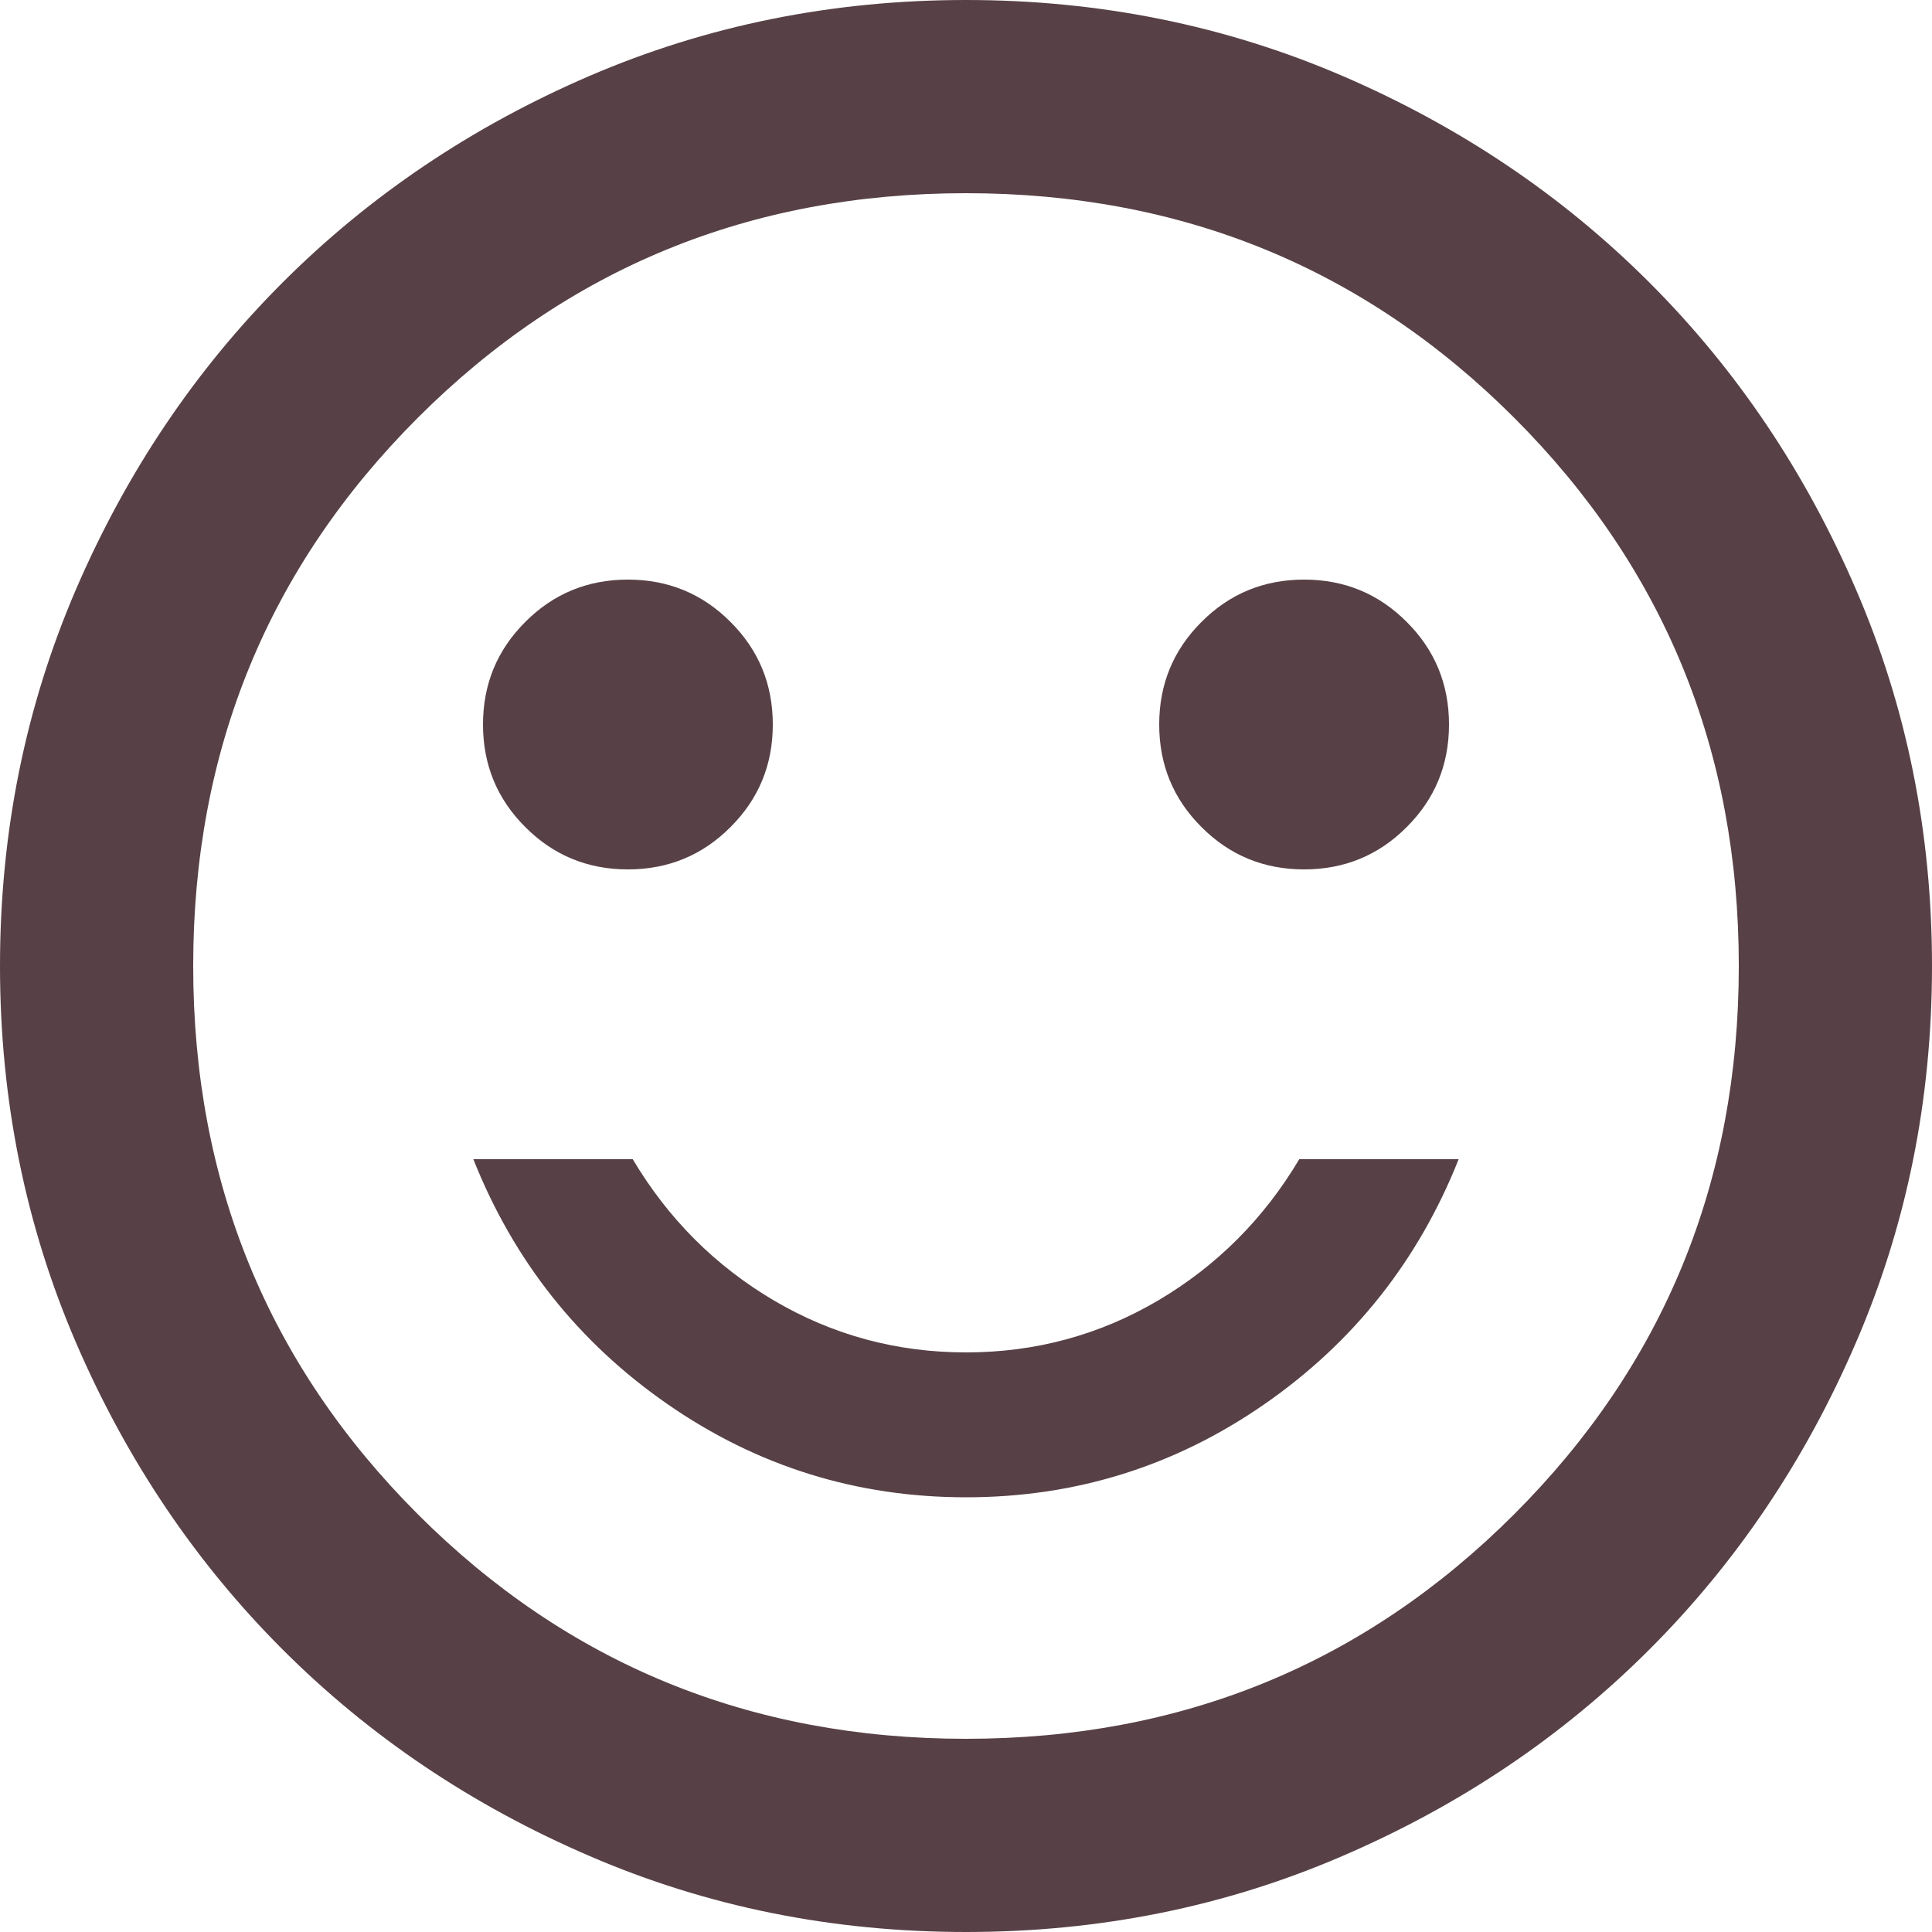
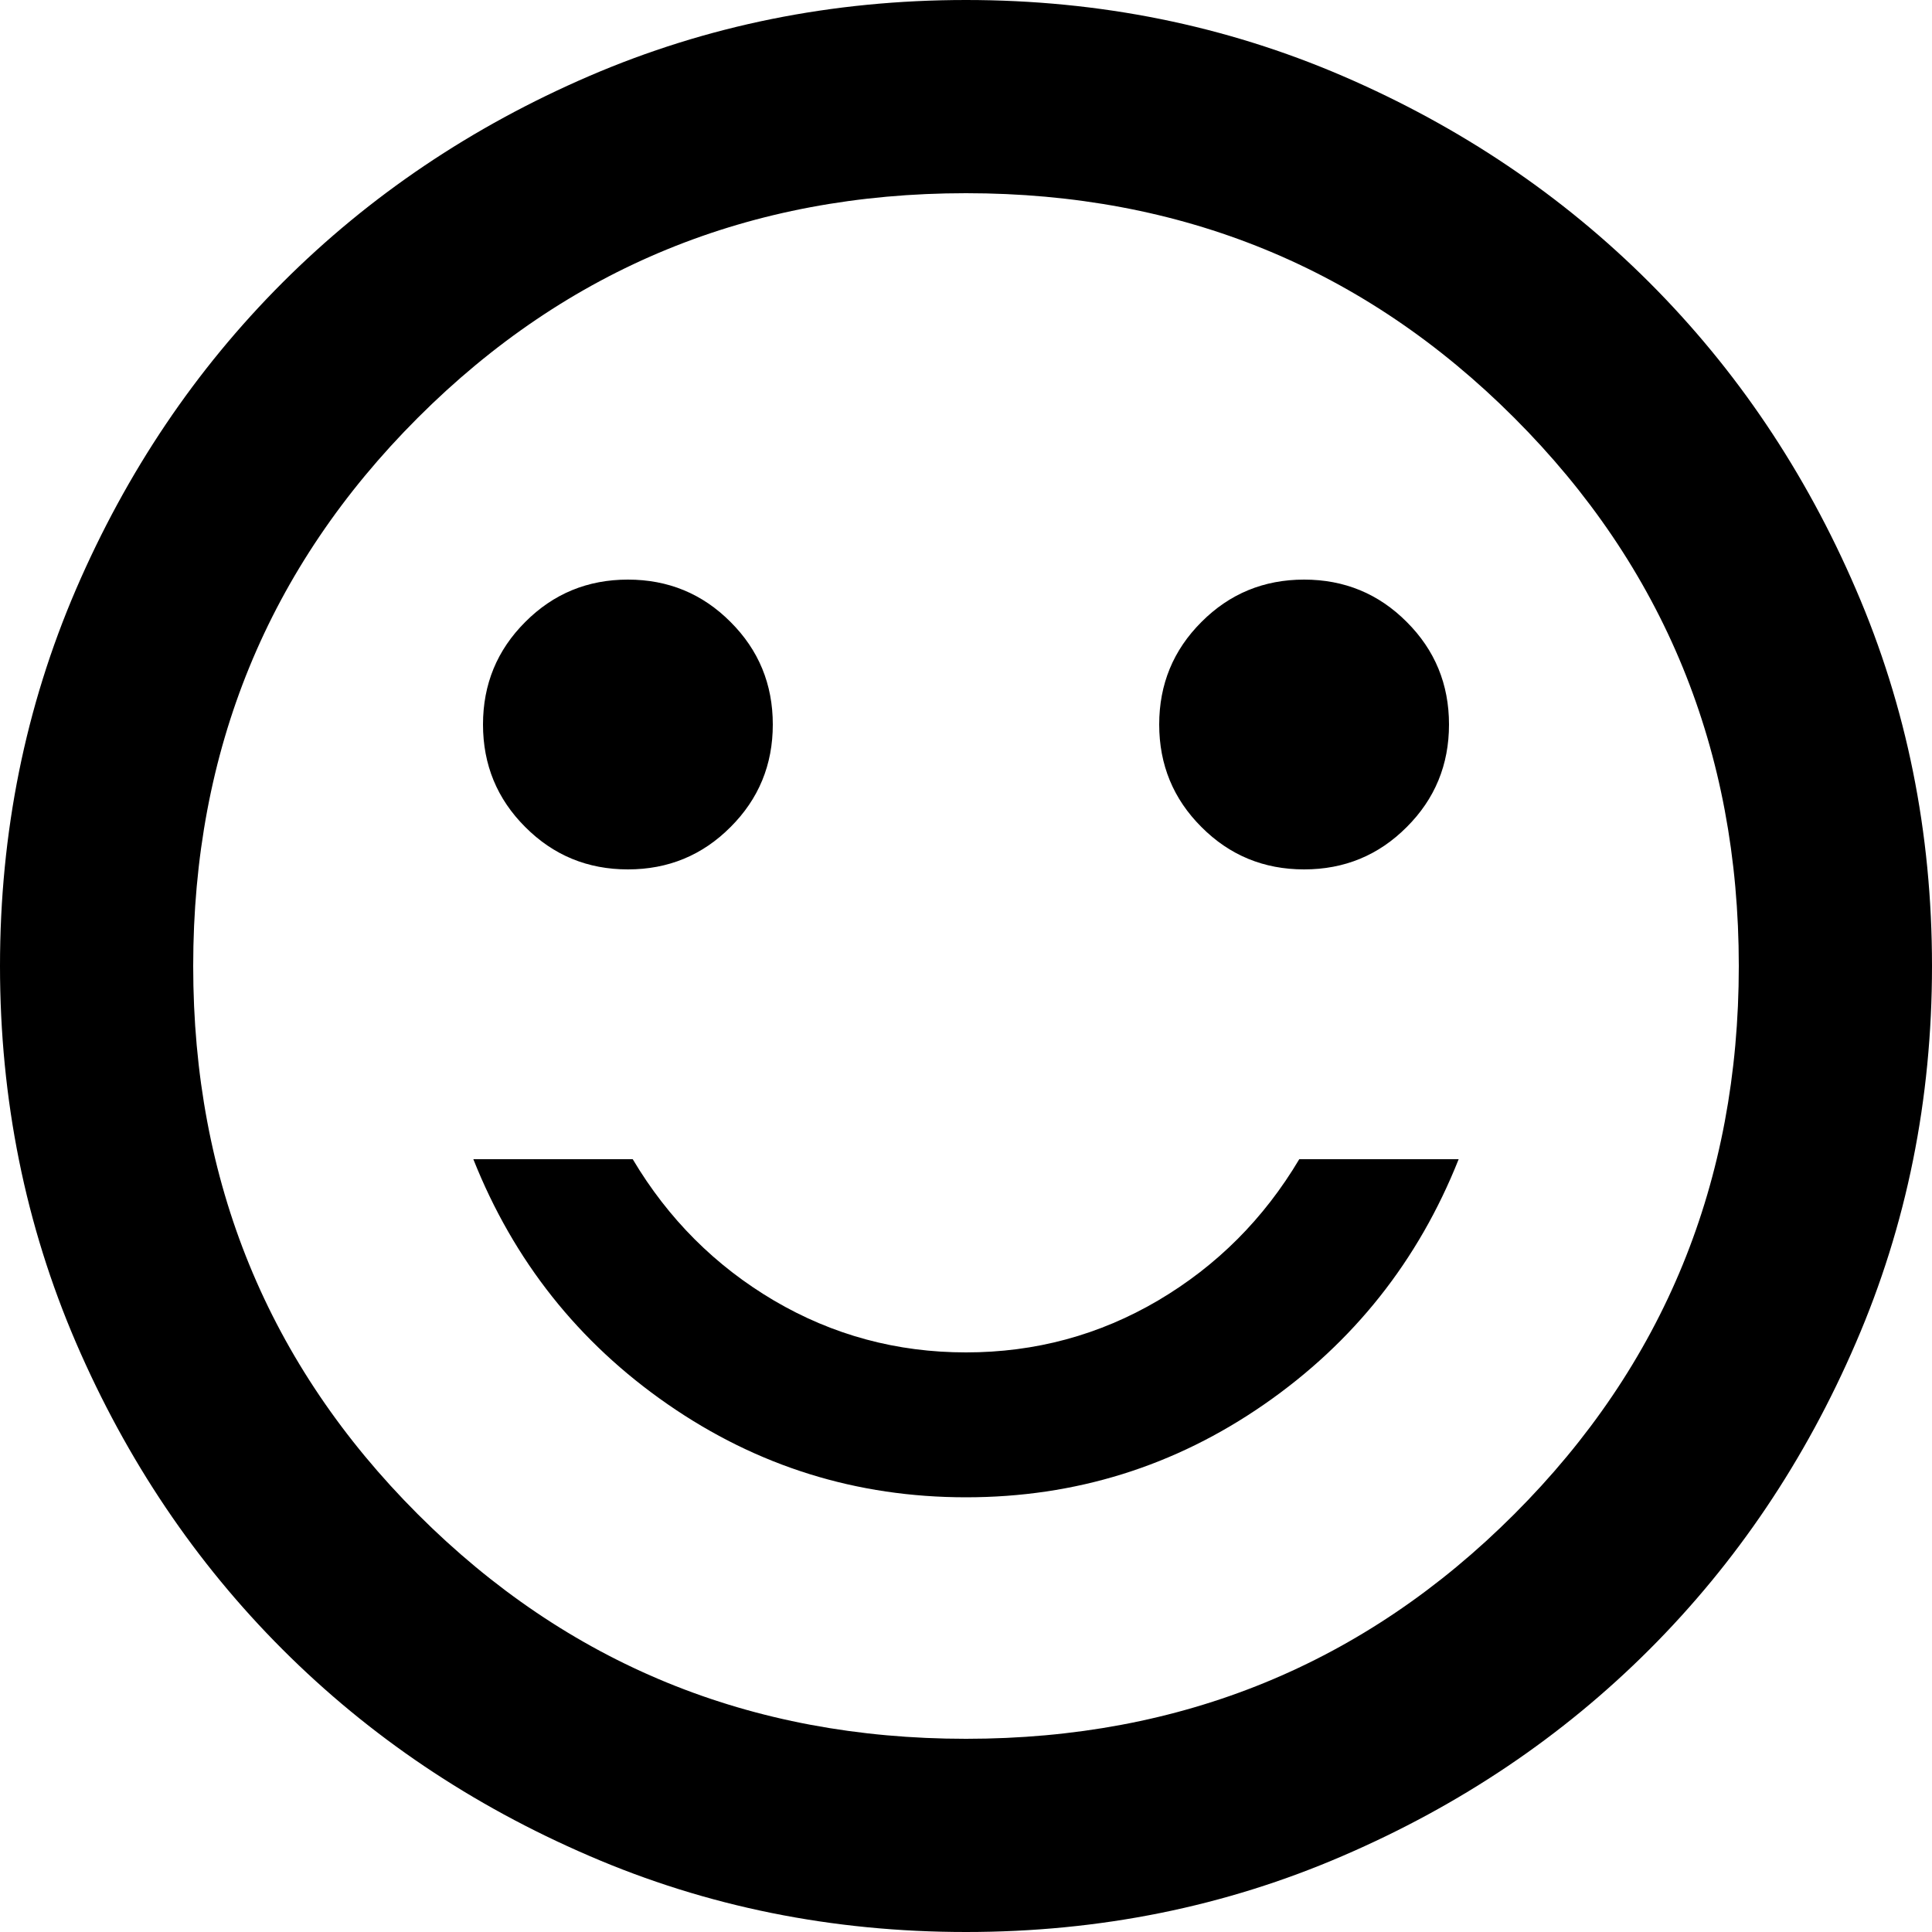
- <svg xmlns="http://www.w3.org/2000/svg" width="20" height="20" viewBox="0 0 20 20" fill="none">
-   <path d="M13.5 9C13.917 9 14.271 8.854 14.562 8.562C14.854 8.271 15 7.917 15 7.5C15 7.083 14.854 6.729 14.562 6.438C14.271 6.146 13.917 6 13.5 6C13.083 6 12.729 6.146 12.438 6.438C12.146 6.729 12 7.083 12 7.5C12 7.917 12.146 8.271 12.438 8.562C12.729 8.854 13.083 9 13.5 9ZM6.5 9C6.917 9 7.271 8.854 7.562 8.562C7.854 8.271 8 7.917 8 7.5C8 7.083 7.854 6.729 7.562 6.438C7.271 6.146 6.917 6 6.5 6C6.083 6 5.729 6.146 5.438 6.438C5.146 6.729 5 7.083 5 7.5C5 7.917 5.146 8.271 5.438 8.562C5.729 8.854 6.083 9 6.5 9ZM10 15.5C11.133 15.5 12.162 15.179 13.088 14.537C14.012 13.896 14.683 13.05 15.1 12H13.45C13.083 12.617 12.596 13.104 11.988 13.463C11.379 13.821 10.717 14 10 14C9.283 14 8.621 13.821 8.012 13.463C7.404 13.104 6.917 12.617 6.55 12H4.9C5.317 13.05 5.987 13.896 6.912 14.537C7.838 15.179 8.867 15.5 10 15.5ZM10 20C8.617 20 7.317 19.738 6.1 19.212C4.883 18.688 3.825 17.975 2.925 17.075C2.025 16.175 1.312 15.117 0.787 13.9C0.263 12.683 0 11.383 0 10C0 8.617 0.263 7.317 0.787 6.1C1.312 4.883 2.025 3.825 2.925 2.925C3.825 2.025 4.883 1.312 6.1 0.787C7.317 0.263 8.617 0 10 0C11.383 0 12.683 0.263 13.9 0.787C15.117 1.312 16.175 2.025 17.075 2.925C17.975 3.825 18.688 4.883 19.212 6.1C19.738 7.317 20 8.617 20 10C20 11.383 19.738 12.683 19.212 13.9C18.688 15.117 17.975 16.175 17.075 17.075C16.175 17.975 15.117 18.688 13.9 19.212C12.683 19.738 11.383 20 10 20ZM10 18C12.233 18 14.125 17.225 15.675 15.675C17.225 14.125 18 12.233 18 10C18 7.767 17.225 5.875 15.675 4.325C14.125 2.775 12.233 2 10 2C7.767 2 5.875 2.775 4.325 4.325C2.775 5.875 2 7.767 2 10C2 12.233 2.775 14.125 4.325 15.675C5.875 17.225 7.767 18 10 18Z" fill="#574146" />
+ <svg xmlns="http://www.w3.org/2000/svg" width="1em" height="1em" viewBox="0 0 20 20">
+   <path d="M13.5 9C13.917 9 14.271 8.854 14.562 8.562C14.854 8.271 15 7.917 15 7.5C15 7.083 14.854 6.729 14.562 6.438C14.271 6.146 13.917 6 13.5 6C13.083 6 12.729 6.146 12.438 6.438C12.146 6.729 12 7.083 12 7.5C12 7.917 12.146 8.271 12.438 8.562C12.729 8.854 13.083 9 13.5 9ZM6.5 9C6.917 9 7.271 8.854 7.562 8.562C7.854 8.271 8 7.917 8 7.5C8 7.083 7.854 6.729 7.562 6.438C7.271 6.146 6.917 6 6.5 6C6.083 6 5.729 6.146 5.438 6.438C5.146 6.729 5 7.083 5 7.5C5 7.917 5.146 8.271 5.438 8.562C5.729 8.854 6.083 9 6.5 9ZM10 15.5C11.133 15.5 12.162 15.179 13.088 14.537C14.012 13.896 14.683 13.05 15.1 12H13.45C13.083 12.617 12.596 13.104 11.988 13.463C11.379 13.821 10.717 14 10 14C9.283 14 8.621 13.821 8.012 13.463C7.404 13.104 6.917 12.617 6.55 12H4.9C5.317 13.05 5.987 13.896 6.912 14.537C7.838 15.179 8.867 15.5 10 15.5ZM10 20C8.617 20 7.317 19.738 6.1 19.212C4.883 18.688 3.825 17.975 2.925 17.075C2.025 16.175 1.312 15.117 0.787 13.9C0.263 12.683 0 11.383 0 10C0 8.617 0.263 7.317 0.787 6.1C1.312 4.883 2.025 3.825 2.925 2.925C3.825 2.025 4.883 1.312 6.1 0.787C7.317 0.263 8.617 0 10 0C11.383 0 12.683 0.263 13.9 0.787C15.117 1.312 16.175 2.025 17.075 2.925C17.975 3.825 18.688 4.883 19.212 6.1C19.738 7.317 20 8.617 20 10C20 11.383 19.738 12.683 19.212 13.9C18.688 15.117 17.975 16.175 17.075 17.075C16.175 17.975 15.117 18.688 13.9 19.212C12.683 19.738 11.383 20 10 20ZM10 18C12.233 18 14.125 17.225 15.675 15.675C17.225 14.125 18 12.233 18 10C18 7.767 17.225 5.875 15.675 4.325C14.125 2.775 12.233 2 10 2C7.767 2 5.875 2.775 4.325 4.325C2.775 5.875 2 7.767 2 10C2 12.233 2.775 14.125 4.325 15.675C5.875 17.225 7.767 18 10 18Z" fill="currentColor" />
</svg>
